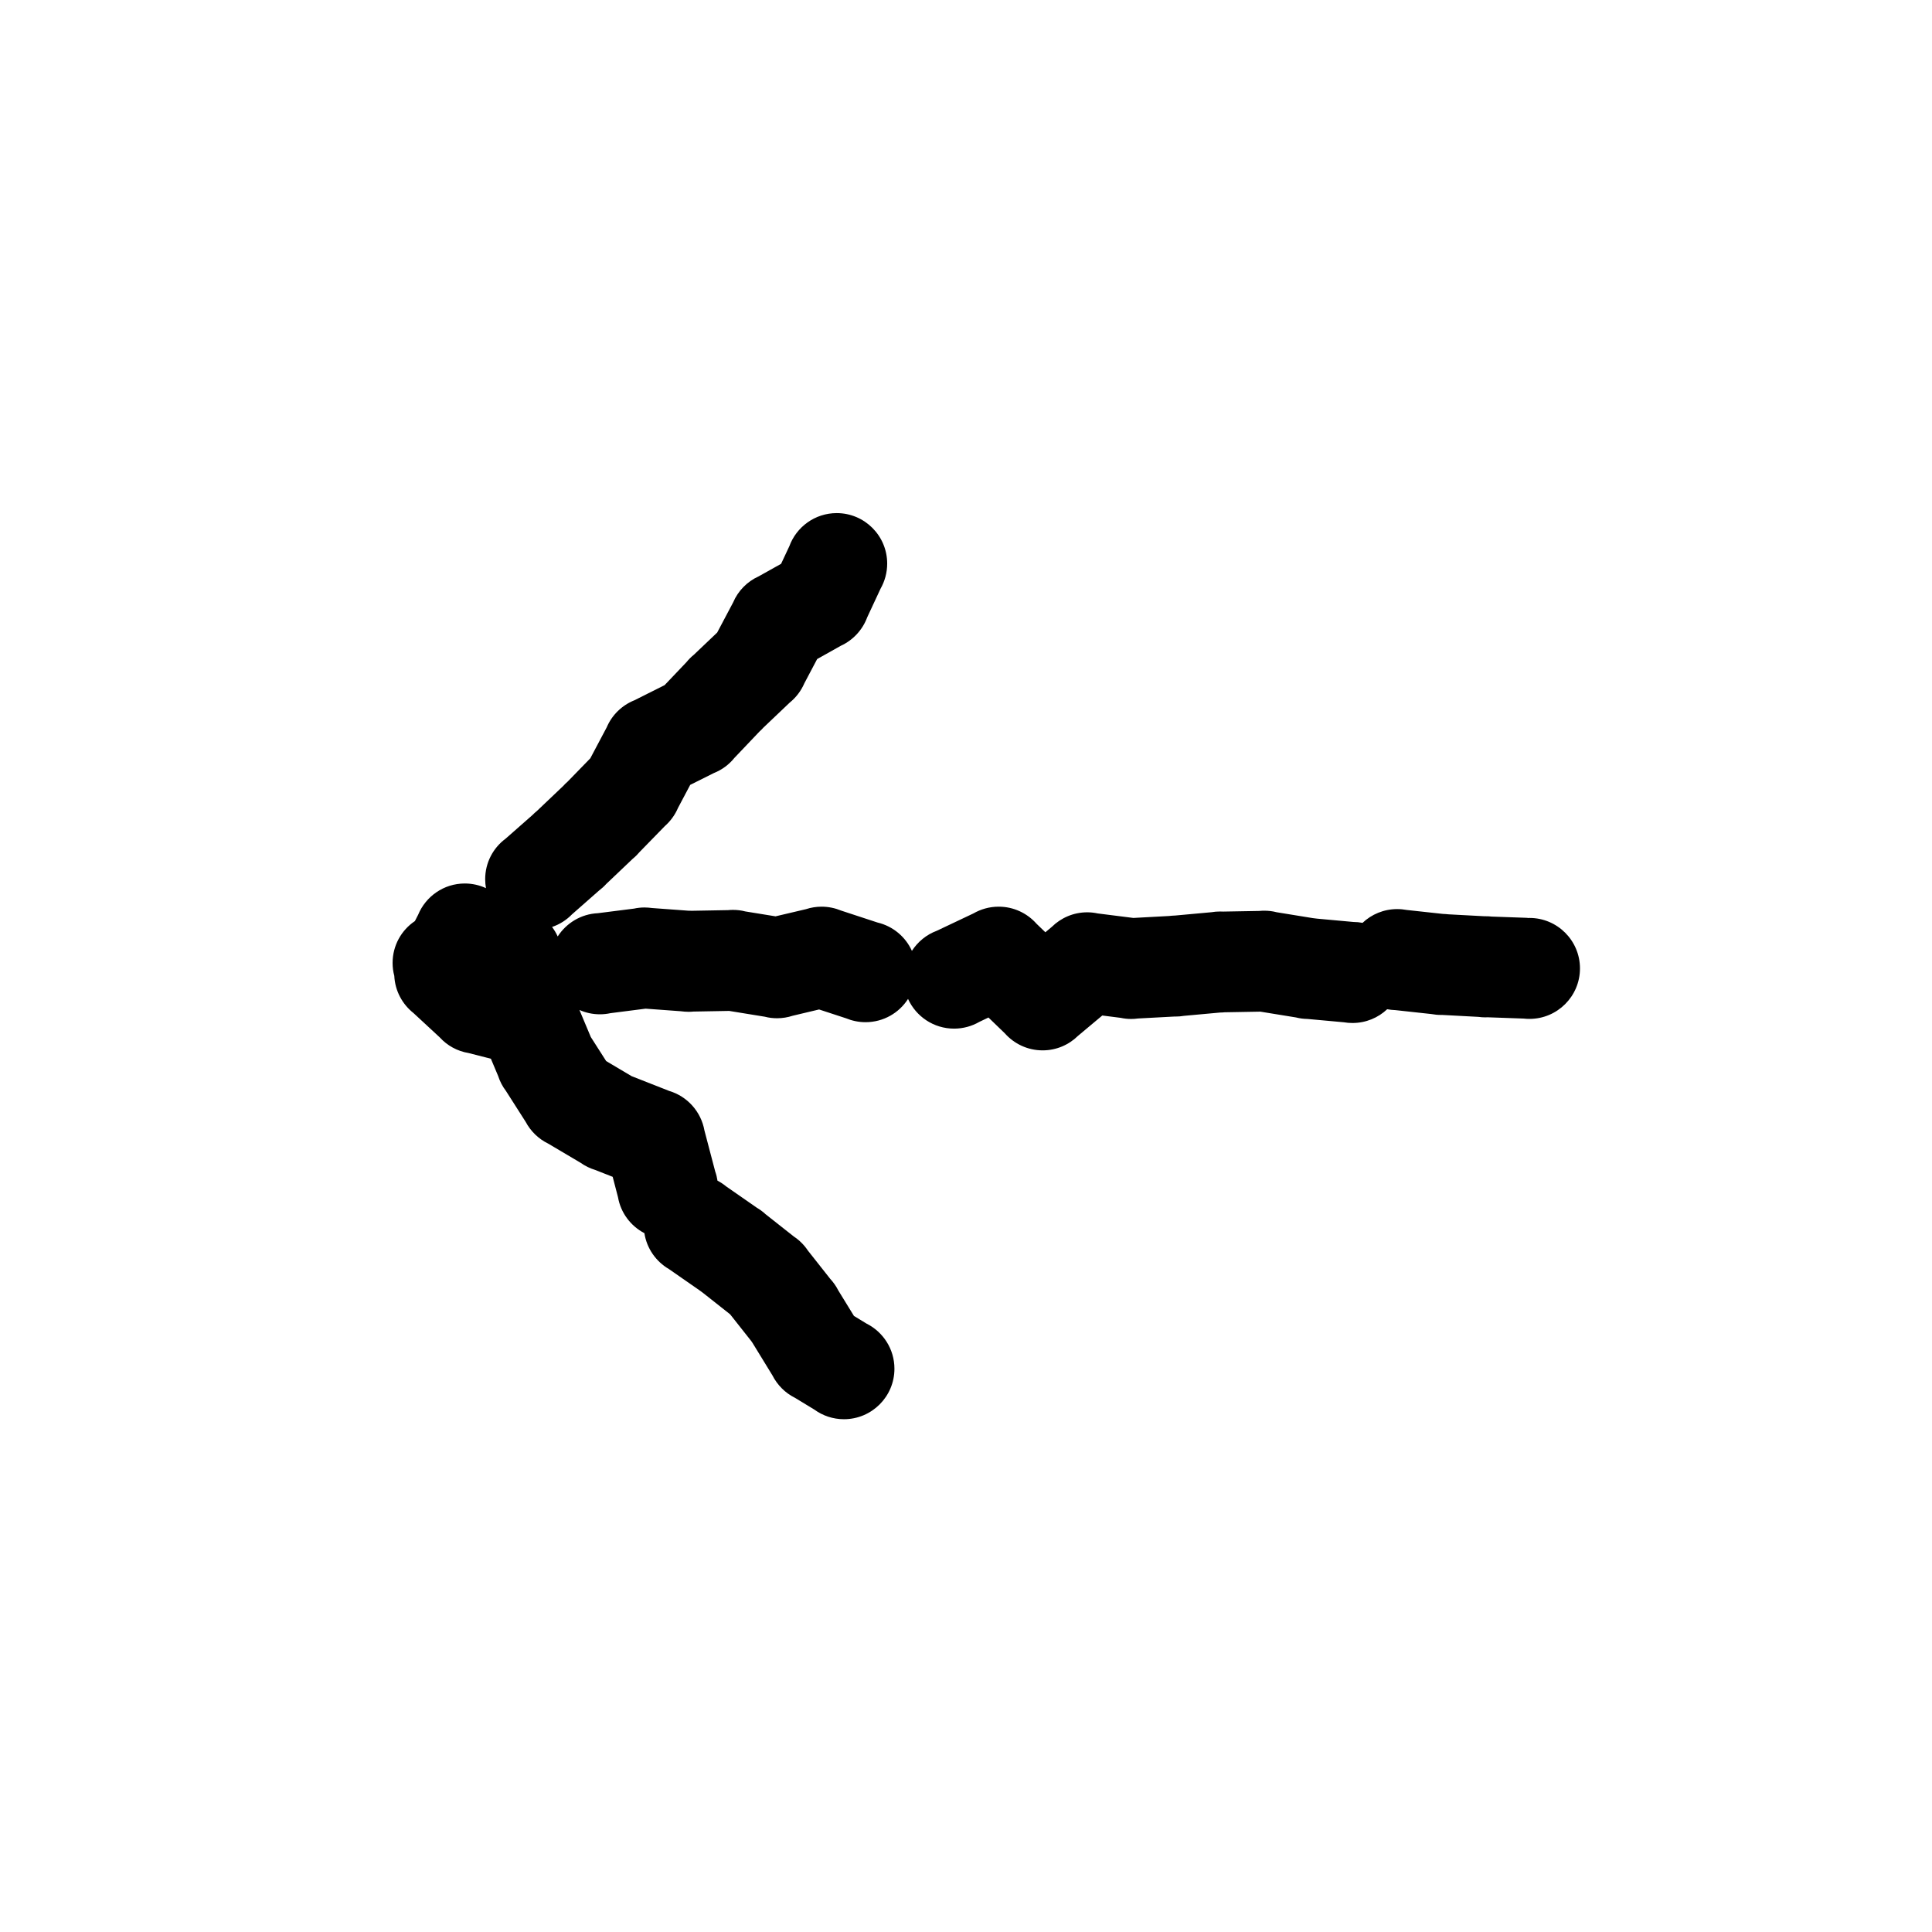
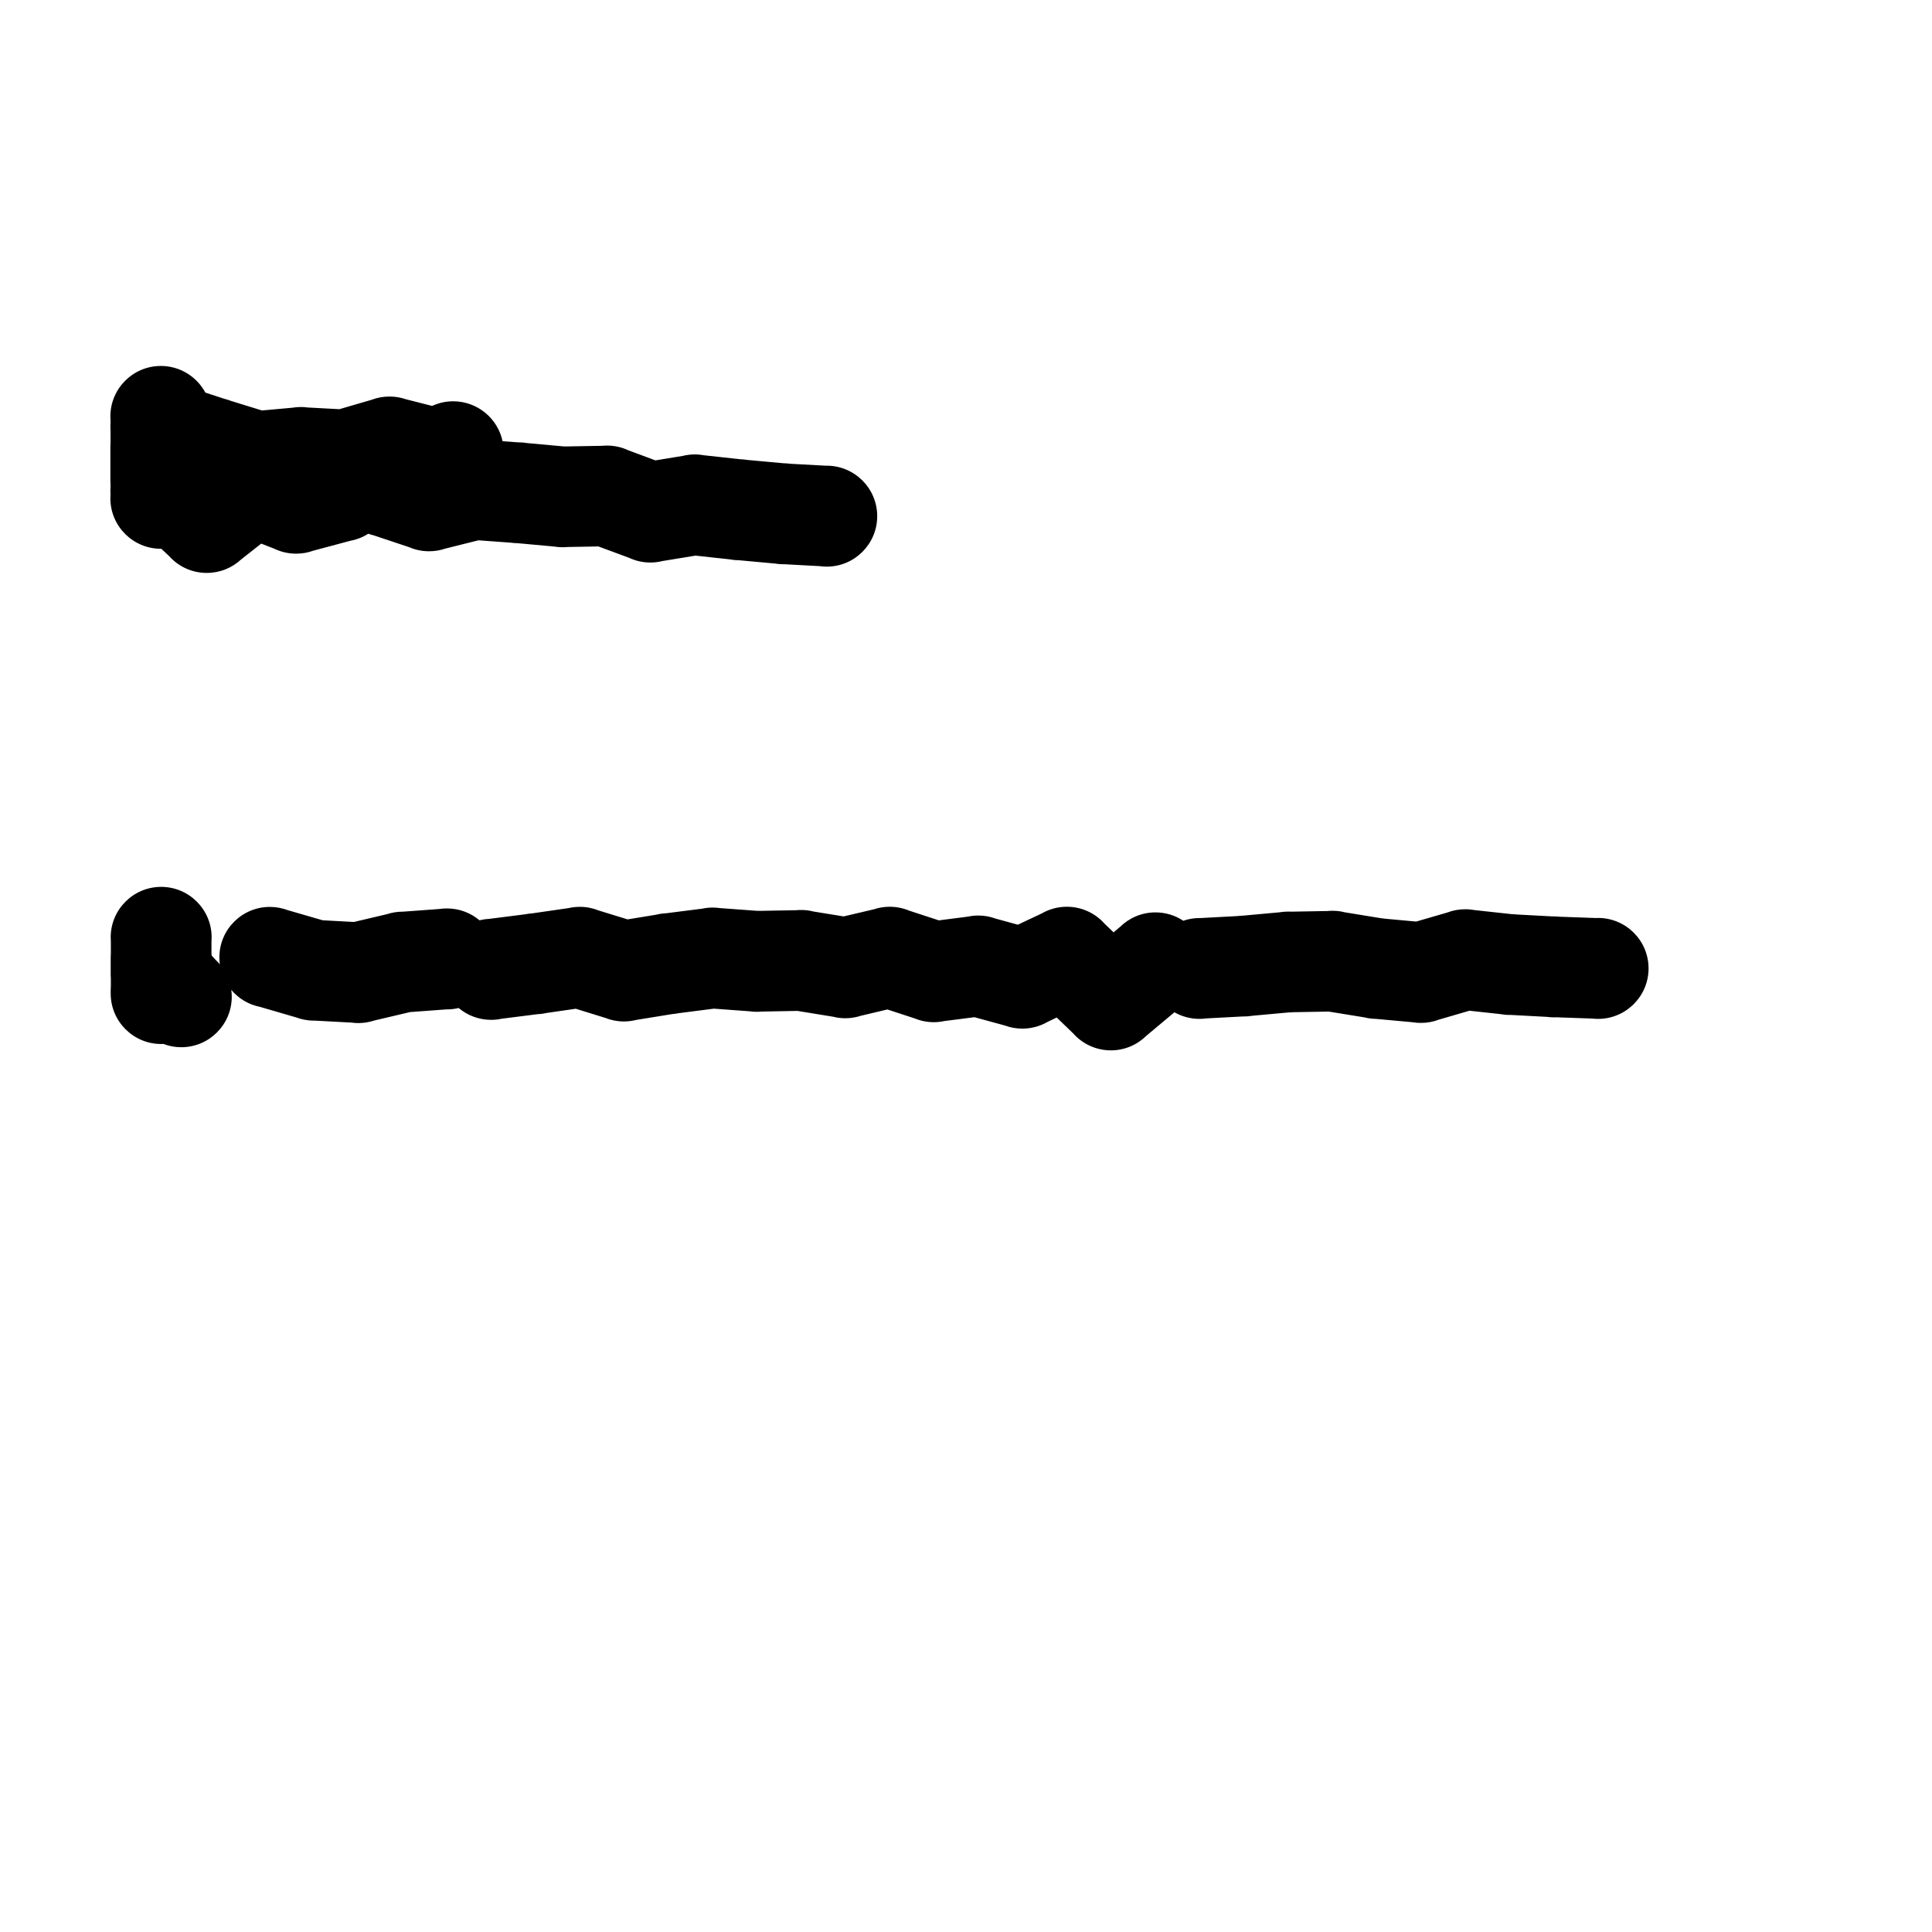
<svg xmlns="http://www.w3.org/2000/svg" viewBox="0 0 24 24" fill="currentColor" stroke="none">
-   <path d="M18.973,11.404c0.009,0 0.018,-0.001 0.027,-0.001c0.346,0 0.627,0.281 0.627,0.627c0,0.346 -0.281,0.627 -0.627,0.627c-0.025,0 -0.049,-0.001 -0.073,-0.004c-0.11,-0.004 -0.34,-0.012 -0.449,-0.016c-0.009,0 -0.018,0.001 -0.027,0.001c-0.029,0 -0.057,-0.002 -0.085,-0.006c-0.11,-0.006 -0.34,-0.019 -0.449,-0.024c-0.005,0 -0.011,0 -0.016,0c-0.041,0 -0.08,-0.004 -0.119,-0.011c-0.11,-0.012 -0.34,-0.037 -0.449,-0.049c-0.035,-0.001 -0.068,-0.005 -0.101,-0.011c-0.112,0.106 -0.264,0.171 -0.431,0.171c-0.037,0 -0.073,-0.003 -0.108,-0.009c-0.11,-0.01 -0.34,-0.031 -0.449,-0.041c-0.05,-0.001 -0.099,-0.007 -0.145,-0.019c-0.108,-0.018 -0.332,-0.054 -0.443,-0.072c-0.112,0.002 -0.335,0.006 -0.443,0.008c-0.018,0.002 -0.037,0.003 -0.055,0.003c-0.109,0.01 -0.339,0.031 -0.449,0.041c-0.035,0.006 -0.071,0.009 -0.108,0.009c-0.005,0 -0.011,0 -0.016,0c-0.109,0.006 -0.339,0.019 -0.449,0.024c-0.028,0.004 -0.056,0.006 -0.085,0.006c-0.045,0 -0.088,-0.005 -0.13,-0.014c-0.056,-0.007 -0.142,-0.018 -0.228,-0.029c-0.111,0.093 -0.236,0.198 -0.302,0.253c-0.113,0.111 -0.268,0.18 -0.439,0.18c-0.187,0 -0.355,-0.082 -0.47,-0.212c-0.046,-0.044 -0.123,-0.118 -0.203,-0.196c-0.044,0.021 -0.084,0.04 -0.113,0.054c-0.092,0.053 -0.199,0.084 -0.314,0.084c-0.254,0 -0.473,-0.151 -0.572,-0.369c-0.111,0.174 -0.306,0.289 -0.528,0.289c-0.086,0 -0.169,-0.018 -0.244,-0.049c-0.078,-0.026 -0.219,-0.072 -0.333,-0.109c-0.113,0.027 -0.251,0.059 -0.328,0.078c-0.061,0.02 -0.127,0.031 -0.194,0.031c-0.052,0 -0.103,-0.006 -0.152,-0.019c-0.108,-0.018 -0.332,-0.054 -0.443,-0.072c-0.112,0.002 -0.335,0.006 -0.443,0.008c-0.02,0.002 -0.041,0.003 -0.062,0.003c-0.033,0 -0.065,-0.003 -0.096,-0.007c-0.106,-0.008 -0.323,-0.024 -0.437,-0.032c-0.113,0.014 -0.331,0.042 -0.437,0.056c-0.042,0.009 -0.086,0.014 -0.13,0.014c-0.091,0 -0.177,-0.019 -0.255,-0.054c0.048,0.114 0.108,0.257 0.141,0.336c0.046,0.072 0.128,0.2 0.191,0.299c0.104,0.062 0.243,0.144 0.317,0.188c0.001,0 0.002,0.001 0.003,0.001c0.111,0.044 0.352,0.138 0.463,0.182c0.225,0.067 0.396,0.257 0.438,0.492c0.031,0.12 0.102,0.389 0.134,0.51c0.013,0.036 0.022,0.074 0.028,0.113c0.039,0.02 0.075,0.044 0.109,0.072c0.091,0.063 0.285,0.198 0.377,0.262c0.04,0.024 0.078,0.051 0.112,0.083c0.085,0.068 0.265,0.209 0.351,0.277c0.069,0.046 0.128,0.105 0.174,0.174c0.068,0.086 0.21,0.265 0.277,0.351c0.04,0.043 0.074,0.092 0.101,0.145c0.045,0.074 0.13,0.212 0.194,0.316c0.055,0.033 0.114,0.069 0.156,0.095c0.206,0.103 0.347,0.316 0.347,0.561c0,0.346 -0.281,0.627 -0.627,0.627c-0.137,0 -0.264,-0.044 -0.367,-0.119c-0.065,-0.04 -0.177,-0.107 -0.242,-0.147c-0.121,-0.06 -0.219,-0.159 -0.28,-0.279c-0.06,-0.098 -0.187,-0.306 -0.247,-0.403c-0.005,-0.007 -0.01,-0.014 -0.015,-0.022c-0.063,-0.08 -0.191,-0.242 -0.263,-0.333c-0.091,-0.072 -0.253,-0.2 -0.333,-0.263c-0.017,-0.012 -0.034,-0.024 -0.05,-0.037c-0.091,-0.063 -0.285,-0.198 -0.377,-0.262c-0.16,-0.093 -0.276,-0.256 -0.305,-0.446c-0.17,-0.089 -0.294,-0.252 -0.328,-0.447c-0.016,-0.06 -0.041,-0.156 -0.066,-0.253c-0.083,-0.033 -0.164,-0.064 -0.216,-0.085c-0.066,-0.02 -0.127,-0.05 -0.182,-0.089c-0.097,-0.057 -0.304,-0.18 -0.402,-0.238c-0.12,-0.058 -0.219,-0.154 -0.281,-0.271c-0.06,-0.094 -0.186,-0.291 -0.245,-0.384c-0.042,-0.055 -0.075,-0.118 -0.097,-0.186c-0.022,-0.052 -0.055,-0.132 -0.09,-0.214c-0.106,-0.027 -0.214,-0.054 -0.278,-0.071c-0.14,-0.023 -0.265,-0.093 -0.357,-0.194c-0.08,-0.074 -0.246,-0.228 -0.326,-0.302c-0.138,-0.109 -0.23,-0.275 -0.239,-0.463c-0.014,-0.051 -0.021,-0.105 -0.021,-0.16c0,-0.217 0.11,-0.408 0.277,-0.52c0.015,-0.029 0.029,-0.056 0.04,-0.078c0.094,-0.228 0.318,-0.389 0.58,-0.389c0.094,0 0.183,0.021 0.263,0.058c-0.006,-0.036 -0.01,-0.073 -0.01,-0.111c0,-0.206 0.099,-0.389 0.253,-0.503c0.082,-0.072 0.253,-0.222 0.334,-0.294c0.018,-0.018 0.036,-0.035 0.056,-0.051c0.08,-0.076 0.248,-0.235 0.327,-0.311c0.017,-0.019 0.035,-0.037 0.054,-0.053c0.067,-0.069 0.2,-0.206 0.282,-0.29c0.058,-0.11 0.155,-0.293 0.204,-0.385c0.065,-0.153 0.189,-0.274 0.344,-0.336c0.088,-0.044 0.262,-0.131 0.375,-0.188c0.082,-0.087 0.206,-0.217 0.27,-0.284c0.028,-0.034 0.059,-0.066 0.094,-0.094c0.069,-0.065 0.203,-0.193 0.289,-0.275c0.059,-0.111 0.151,-0.285 0.198,-0.374c0.061,-0.144 0.175,-0.26 0.317,-0.324c0.066,-0.037 0.18,-0.101 0.279,-0.156c0.037,-0.079 0.077,-0.165 0.103,-0.22c0.088,-0.239 0.318,-0.41 0.588,-0.41c0.346,0 0.627,0.281 0.627,0.627c0,0.113 -0.03,0.219 -0.082,0.311c-0.042,0.09 -0.124,0.266 -0.166,0.356c-0.058,0.157 -0.177,0.285 -0.328,0.354c-0.069,0.039 -0.192,0.108 -0.294,0.165c-0.055,0.104 -0.122,0.23 -0.159,0.301c-0.041,0.095 -0.104,0.177 -0.183,0.241c-0.08,0.076 -0.248,0.235 -0.327,0.311c-0.015,0.017 -0.031,0.033 -0.048,0.048c-0.076,0.08 -0.235,0.247 -0.311,0.327c-0.067,0.083 -0.154,0.148 -0.255,0.188c-0.069,0.035 -0.191,0.095 -0.294,0.147c-0.054,0.101 -0.116,0.219 -0.152,0.287c-0.037,0.087 -0.094,0.164 -0.164,0.226c-0.076,0.078 -0.234,0.24 -0.31,0.318c-0.027,0.032 -0.056,0.061 -0.089,0.088c-0.08,0.076 -0.248,0.235 -0.327,0.311c-0.028,0.031 -0.059,0.059 -0.092,0.084c-0.082,0.072 -0.253,0.222 -0.334,0.294c-0.068,0.07 -0.153,0.125 -0.248,0.157c0.027,0.037 0.051,0.076 0.07,0.118c0.107,-0.166 0.289,-0.279 0.499,-0.289c0.109,-0.014 0.339,-0.043 0.449,-0.057c0.042,-0.009 0.086,-0.014 0.13,-0.014c0.033,0 0.065,0.003 0.096,0.007c0.11,0.008 0.34,0.025 0.449,0.033c0.002,0 0.003,0 0.005,0c0.013,0 0.026,0 0.039,0.001c0.109,-0.002 0.339,-0.006 0.449,-0.008c0.02,-0.002 0.041,-0.003 0.062,-0.003c0.052,0 0.103,0.006 0.152,0.019c0.089,0.015 0.257,0.042 0.376,0.061c0.119,-0.028 0.288,-0.068 0.378,-0.089c0.061,-0.02 0.127,-0.031 0.194,-0.031c0.086,0 0.169,0.018 0.244,0.049c0.109,0.036 0.342,0.112 0.451,0.148c0.191,0.045 0.348,0.177 0.427,0.352c0.073,-0.113 0.181,-0.202 0.308,-0.249c0.109,-0.052 0.348,-0.164 0.456,-0.216c0.092,-0.053 0.199,-0.084 0.314,-0.084c0.187,0 0.355,0.082 0.47,0.212c0.027,0.026 0.066,0.064 0.11,0.106c0.032,-0.026 0.06,-0.05 0.081,-0.068c0.113,-0.111 0.268,-0.18 0.439,-0.18c0.045,0 0.088,0.005 0.13,0.014c0.108,0.014 0.331,0.042 0.443,0.056c0.112,-0.006 0.335,-0.018 0.442,-0.024c0.026,-0.003 0.052,-0.005 0.078,-0.006c0.109,-0.01 0.339,-0.031 0.449,-0.041c0.035,-0.006 0.071,-0.009 0.108,-0.009c0.013,0 0.026,0 0.039,0.001c0.109,-0.002 0.339,-0.006 0.449,-0.008c0.02,-0.002 0.041,-0.003 0.062,-0.003c0.052,0 0.103,0.006 0.152,0.019c0.11,0.018 0.34,0.056 0.449,0.073c0.019,0.002 0.038,0.004 0.057,0.007c0.11,0.01 0.34,0.031 0.449,0.041c0.038,0 0.076,0.004 0.113,0.011c0.112,-0.106 0.264,-0.171 0.431,-0.171c0.041,0 0.08,0.004 0.119,0.011c0.11,0.012 0.34,0.037 0.449,0.049c0.023,0.001 0.045,0.002 0.067,0.005c0.11,0.006 0.34,0.019 0.449,0.024c0.005,0 0.011,0 0.016,0c0.025,0 0.049,0.001 0.073,0.004c0.11,0.004 0.34,0.012 0.449,0.016z" />
+   <path d="M18.256,12.555c-0.119,0.035 -0.291,0.085 -0.381,0.111c-0.07,0.027 -0.145,0.041 -0.225,0.041c-0.037,0 -0.073,-0.003 -0.108,-0.009c-0.11,-0.01 -0.34,-0.031 -0.449,-0.041c-0.05,-0.001 -0.099,-0.007 -0.145,-0.019c-0.108,-0.018 -0.332,-0.054 -0.443,-0.072c-0.112,0.002 -0.335,0.006 -0.443,0.008c-0.018,0.002 -0.037,0.003 -0.055,0.003c-0.109,0.01 -0.339,0.031 -0.449,0.041c-0.035,0.006 -0.071,0.009 -0.108,0.009c-0.005,0 -0.011,0 -0.016,0c-0.109,0.006 -0.339,0.019 -0.449,0.024c-0.028,0.004 -0.056,0.006 -0.085,0.006c-0.113,0 -0.219,-0.03 -0.311,-0.082c-0.121,0.101 -0.274,0.229 -0.35,0.293c-0.113,0.111 -0.268,0.18 -0.439,0.18c-0.187,0 -0.355,-0.082 -0.47,-0.212c-0.046,-0.044 -0.123,-0.118 -0.203,-0.196c-0.044,0.021 -0.084,0.04 -0.113,0.054c-0.092,0.053 -0.199,0.084 -0.314,0.084c-0.075,0 -0.148,-0.013 -0.215,-0.038c-0.09,-0.024 -0.261,-0.071 -0.38,-0.104c-0.118,0.015 -0.286,0.036 -0.375,0.048c-0.042,0.009 -0.086,0.014 -0.13,0.014c-0.086,0 -0.169,-0.018 -0.244,-0.049c-0.078,-0.026 -0.219,-0.072 -0.333,-0.109c-0.113,0.027 -0.251,0.059 -0.328,0.078c-0.061,0.02 -0.127,0.031 -0.194,0.031c-0.052,0 -0.103,-0.006 -0.152,-0.019c-0.108,-0.018 -0.332,-0.054 -0.443,-0.072c-0.112,0.002 -0.335,0.006 -0.443,0.008c-0.02,0.002 -0.041,0.003 -0.062,0.003c-0.033,0 -0.065,-0.003 -0.096,-0.007c-0.106,-0.008 -0.323,-0.024 -0.437,-0.032c-0.113,0.014 -0.331,0.042 -0.437,0.056c-0.026,0.005 -0.052,0.009 -0.079,0.011c-0.109,0.018 -0.339,0.055 -0.449,0.073c-0.049,0.012 -0.1,0.019 -0.152,0.019c-0.083,0 -0.162,-0.016 -0.234,-0.045c-0.086,-0.027 -0.247,-0.076 -0.365,-0.113c-0.117,0.017 -0.274,0.04 -0.359,0.052c-0.036,0.008 -0.074,0.014 -0.112,0.015c-0.109,0.014 -0.339,0.043 -0.449,0.057c-0.042,0.009 -0.086,0.014 -0.13,0.014c-0.154,0 -0.295,-0.055 -0.404,-0.147c-0.047,0.011 -0.096,0.017 -0.146,0.017c-0.002,0 -0.003,0 -0.005,0c-0.109,0.008 -0.339,0.025 -0.449,0.033c-0.001,0 -0.002,0 -0.002,0c-0.109,0.026 -0.34,0.08 -0.45,0.106c-0.061,0.02 -0.127,0.031 -0.194,0.031c-0.029,0 -0.057,-0.002 -0.085,-0.006c-0.11,-0.006 -0.34,-0.019 -0.449,-0.024c-0.005,0 -0.011,0 -0.016,0c-0.079,0 -0.155,-0.015 -0.225,-0.041c-0.11,-0.032 -0.341,-0.099 -0.45,-0.131c-0.141,-0.028 -0.264,-0.104 -0.354,-0.21c0.004,0.028 0.006,0.056 0.006,0.085c0,0.346 -0.281,0.627 -0.627,0.627c-0.078,0 -0.153,-0.014 -0.222,-0.041c-0.009,0 -0.018,0.001 -0.028,0.001c-0.346,0 -0.627,-0.281 -0.627,-0.627c0,-0.007 0,-0.013 0,-0.02c0,-0.007 0,-0.013 0,-0.02c0,-0.017 0.001,-0.034 0.002,-0.05c0,-0.028 0,-0.059 0,-0.089c-0.001,-0.017 -0.002,-0.033 -0.002,-0.05c0,-0.002 0,-0.003 0,-0.005c0,-0.002 0,-0.003 0,-0.005c0,-0.002 0,-0.003 0,-0.005c0,-0.002 0,-0.003 0,-0.005c0,-0.002 0,-0.003 0,-0.005c0,-0.002 0,-0.003 0,-0.005c0,-0.003 0,-0.007 0,-0.01c0,-0.003 0,-0.007 0,-0.01c0,-0.002 0,-0.003 0,-0.005c0,-0.002 0,-0.003 0,-0.005c0,-0.003 0,-0.007 0,-0.01c0,-0.003 0,-0.007 0,-0.01c0,-0.002 0,-0.003 0,-0.005c0,-0.002 0,-0.003 0,-0.005c0,-0.008 0,-0.017 0,-0.025c0,-0.008 0,-0.017 0,-0.025c0,-0.002 0,-0.003 0,-0.005c0,-0.002 0,-0.003 0,-0.005c0,-0.002 0,-0.003 0,-0.005c0,-0.002 0,-0.003 0,-0.005c0,-0.002 0,-0.003 0,-0.005c0,-0.002 0,-0.003 0,-0.005c0,-0.002 0,-0.003 0,-0.005c0,-0.002 0,-0.003 0,-0.005c0,-0.002 0,-0.003 0,-0.005c0,-0.002 0,-0.003 0,-0.005c0,-0.002 0,-0.003 0,-0.005c0,-0.002 0,-0.003 0,-0.005c0,-0.003 0,-0.007 0,-0.01c0,-0.003 0,-0.007 0,-0.01c0,-0.017 0.001,-0.034 0.002,-0.05c0,-0.056 0,-0.11 0,-0.149c-0.001,-0.017 -0.002,-0.033 -0.002,-0.05c0,-0.346 0.281,-0.627 0.627,-0.627c0.346,0 0.627,0.281 0.627,0.627c0,0.017 -0.001,0.034 -0.002,0.05c0,0.039 0,0.093 0,0.149c0.001,0.009 0.001,0.018 0.002,0.027c0.018,0.019 0.034,0.037 0.048,0.052c0.019,0.018 0.037,0.037 0.054,0.056c-0.004,-0.028 -0.006,-0.056 -0.006,-0.085c0,-0.346 0.281,-0.627 0.627,-0.627c0.079,0 0.155,0.015 0.225,0.041c0.103,0.03 0.316,0.092 0.431,0.125c0.102,0.006 0.278,0.015 0.388,0.021c0.118,-0.028 0.313,-0.074 0.412,-0.097c0.061,-0.02 0.127,-0.031 0.194,-0.031c0.002,0 0.003,0 0.005,0c0.109,-0.008 0.339,-0.025 0.449,-0.033c0.031,-0.005 0.064,-0.007 0.096,-0.007c0.154,0 0.295,0.055 0.404,0.147c0.038,-0.009 0.077,-0.015 0.117,-0.017c0.109,-0.014 0.339,-0.043 0.449,-0.057c0.029,-0.006 0.059,-0.01 0.09,-0.012c0.109,-0.016 0.339,-0.049 0.449,-0.065c0.045,-0.01 0.093,-0.016 0.141,-0.016c0.083,0 0.162,0.016 0.234,0.045c0.084,0.026 0.242,0.075 0.36,0.111c0.117,-0.019 0.27,-0.044 0.354,-0.058c0.04,-0.01 0.081,-0.016 0.123,-0.018c0.109,-0.014 0.339,-0.043 0.449,-0.057c0.042,-0.009 0.086,-0.014 0.13,-0.014c0.033,0 0.065,0.003 0.096,0.007c0.11,0.008 0.34,0.025 0.449,0.033c0.002,0 0.003,0 0.005,0c0.013,0 0.026,0 0.039,0.001c0.109,-0.002 0.339,-0.006 0.449,-0.008c0.02,-0.002 0.041,-0.003 0.062,-0.003c0.052,0 0.103,0.006 0.152,0.019c0.089,0.015 0.257,0.042 0.376,0.061c0.119,-0.028 0.288,-0.068 0.378,-0.089c0.061,-0.02 0.127,-0.031 0.194,-0.031c0.086,0 0.169,0.018 0.244,0.049c0.086,0.028 0.248,0.081 0.367,0.12c0.117,-0.015 0.274,-0.035 0.359,-0.046c0.042,-0.009 0.086,-0.014 0.13,-0.014c0.075,0 0.148,0.013 0.215,0.038c0.066,0.018 0.176,0.048 0.277,0.076c0.107,-0.05 0.227,-0.107 0.295,-0.139c0.092,-0.053 0.199,-0.084 0.314,-0.084c0.187,0 0.355,0.082 0.47,0.212c0.027,0.026 0.066,0.064 0.11,0.106c0.032,-0.026 0.06,-0.05 0.081,-0.068c0.113,-0.111 0.268,-0.18 0.439,-0.18c0.128,0 0.247,0.038 0.346,0.104c0.064,-0.022 0.133,-0.034 0.204,-0.034c0.005,0 0.011,0 0.016,0c0.109,-0.006 0.339,-0.019 0.449,-0.024c0.026,-0.003 0.052,-0.005 0.078,-0.006c0.109,-0.01 0.339,-0.031 0.449,-0.041c0.035,-0.006 0.071,-0.009 0.108,-0.009c0.013,0 0.026,0 0.039,0.001c0.109,-0.002 0.339,-0.006 0.449,-0.008c0.02,-0.002 0.041,-0.003 0.062,-0.003c0.052,0 0.103,0.006 0.152,0.019c0.11,0.018 0.34,0.056 0.449,0.073c0.019,0.002 0.038,0.004 0.057,0.007c0.091,0.008 0.262,0.024 0.381,0.035c0.119,-0.035 0.295,-0.086 0.386,-0.112c0.07,-0.027 0.145,-0.041 0.225,-0.041c0.041,0 0.08,0.004 0.119,0.011c0.11,0.012 0.34,0.037 0.449,0.049c0.023,0.001 0.045,0.002 0.067,0.005c0.11,0.006 0.34,0.019 0.449,0.024c0.005,0 0.011,0 0.016,0c0.025,0 0.049,0.001 0.073,0.004c0.11,0.004 0.34,0.012 0.449,0.016c0.009,0 0.018,-0.001 0.027,-0.001c0.346,0 0.627,0.281 0.627,0.627c0,0.346 -0.281,0.627 -0.627,0.627c-0.025,0 -0.049,-0.001 -0.073,-0.004c-0.11,-0.004 -0.34,-0.012 -0.449,-0.016c-0.009,0 -0.018,0.001 -0.027,0.001c-0.029,0 -0.057,-0.002 -0.085,-0.006c-0.11,-0.006 -0.34,-0.019 -0.449,-0.024c-0.005,0 -0.011,0 -0.016,0c-0.041,0 -0.08,-0.004 -0.119,-0.011c-0.089,-0.01 -0.257,-0.028 -0.376,-0.041zM8.647,6.901c-0.118,0.019 -0.315,0.052 -0.415,0.068c-0.049,0.012 -0.1,0.019 -0.152,0.019c-0.095,0 -0.185,-0.021 -0.266,-0.059c-0.09,-0.033 -0.263,-0.098 -0.381,-0.141c-0.119,0.002 -0.291,0.005 -0.382,0.007c-0.02,0.002 -0.041,0.003 -0.062,0.003c-0.037,0 -0.073,-0.003 -0.108,-0.009c-0.11,-0.01 -0.34,-0.031 -0.449,-0.041c-0.03,0 -0.06,-0.003 -0.09,-0.007c-0.095,-0.007 -0.28,-0.02 -0.399,-0.029c-0.121,0.03 -0.315,0.079 -0.412,0.103c-0.063,0.022 -0.131,0.033 -0.202,0.033c-0.088,0 -0.171,-0.018 -0.247,-0.051c-0.107,-0.036 -0.334,-0.111 -0.441,-0.147c-0.022,-0.005 -0.044,-0.012 -0.066,-0.02c-0.067,0.043 -0.143,0.073 -0.224,0.088c-0.111,0.03 -0.348,0.093 -0.46,0.123c-0.066,0.024 -0.138,0.037 -0.212,0.037c-0.099,0 -0.192,-0.023 -0.275,-0.063c-0.04,-0.016 -0.097,-0.038 -0.159,-0.062c-0.097,0.076 -0.194,0.153 -0.25,0.197c-0.112,0.104 -0.262,0.167 -0.427,0.167c-0.185,0 -0.351,-0.08 -0.465,-0.207c-0.025,-0.024 -0.06,-0.056 -0.099,-0.093c-0.002,0 -0.004,0 -0.006,0c-0.346,0 -0.627,-0.281 -0.627,-0.627c0,-0.015 0.001,-0.03 0.002,-0.045c-0.001,-0.015 -0.002,-0.03 -0.002,-0.045c0,-0.017 0.001,-0.034 0.002,-0.05c0,-0.01 0,-0.02 0,-0.029c-0.001,-0.017 -0.002,-0.033 -0.002,-0.05c0,-0.007 0,-0.013 0,-0.02c0,-0.007 0,-0.013 0,-0.02c0,-0.003 0,-0.007 0,-0.01c0,-0.003 0,-0.007 0,-0.01c0,-0.002 0,-0.003 0,-0.005c0,-0.002 0,-0.003 0,-0.005c0,-0.005 0,-0.01 0,-0.015c0,-0.005 0,-0.01 0,-0.015c0,-0.007 0,-0.013 0,-0.02c0,-0.007 0,-0.013 0,-0.02c0,-0.008 0,-0.017 0,-0.025c0,-0.008 0,-0.017 0,-0.025c0,-0.007 0,-0.013 0,-0.02c0,-0.007 0,-0.013 0,-0.02c0,-0.002 0,-0.003 0,-0.005c0,-0.002 0,-0.003 0,-0.005c0,-0.002 0,-0.003 0,-0.005c0,-0.002 0,-0.003 0,-0.005c0,-0.007 0,-0.013 0,-0.02c0,-0.007 0,-0.013 0,-0.02c0,-0.007 0,-0.013 0,-0.02c0,-0.007 0,-0.013 0,-0.02c0,-0.002 0,-0.003 0,-0.005c0,-0.002 0,-0.003 0,-0.005c0,-0.002 0,-0.003 0,-0.005c0,-0.002 0,-0.003 0,-0.005c0,-0.003 0,-0.007 0,-0.01c0,-0.003 0,-0.007 0,-0.01c0,-0.003 0,-0.007 0,-0.01c0,-0.003 0,-0.007 0,-0.01c0,-0.003 0,-0.007 0,-0.01c0,-0.003 0,-0.007 0,-0.01c0,-0.002 0,-0.003 0,-0.005c0,-0.002 0,-0.003 0,-0.005c0,-0.017 0.001,-0.034 0.002,-0.05c0,-0.043 0,-0.097 0,-0.149c-0.001,-0.017 -0.002,-0.033 -0.002,-0.05c0,-0.017 0.001,-0.034 0.002,-0.05c0,-0.01 0,-0.02 0,-0.029c-0.001,-0.017 -0.002,-0.033 -0.002,-0.05c0,-0.346 0.281,-0.627 0.627,-0.627c0.239,0 0.447,0.134 0.553,0.331c0.088,0.029 0.176,0.058 0.232,0.076c0.031,0.007 0.06,0.017 0.089,0.028c0.09,0.028 0.263,0.081 0.382,0.118c0.119,-0.011 0.287,-0.026 0.376,-0.034c0.035,-0.006 0.071,-0.009 0.108,-0.009c0.029,0 0.057,0.002 0.085,0.006c0.093,0.005 0.274,0.015 0.393,0.021c0.119,-0.035 0.304,-0.088 0.398,-0.116c0.07,-0.027 0.145,-0.041 0.225,-0.041c0.072,0 0.141,0.012 0.205,0.034c0.076,0.019 0.21,0.053 0.322,0.082c0.006,-0.002 0.011,-0.004 0.017,-0.006c0.076,-0.033 0.159,-0.051 0.247,-0.051c0.301,0 0.553,0.213 0.613,0.496c0.074,0.005 0.144,0.011 0.192,0.014c0.002,0 0.003,0 0.005,0c0.037,0 0.073,0.003 0.108,0.009c0.11,0.01 0.34,0.031 0.449,0.041c0.011,0 0.022,0.001 0.032,0.001c0.109,-0.002 0.339,-0.006 0.449,-0.008c0.02,-0.002 0.041,-0.003 0.062,-0.003c0.095,0 0.185,0.021 0.266,0.059c0.079,0.029 0.223,0.083 0.336,0.125c0.114,-0.019 0.256,-0.042 0.336,-0.055c0.049,-0.012 0.1,-0.019 0.152,-0.019c0.041,0 0.08,0.004 0.119,0.011c0.11,0.012 0.34,0.037 0.449,0.049c0.031,0.001 0.06,0.004 0.09,0.009c0.11,0.01 0.34,0.031 0.449,0.041c0.027,0 0.053,0.002 0.079,0.006c0.108,0.006 0.332,0.018 0.439,0.024c0.005,0 0.01,0 0.015,0c0.346,0 0.627,0.281 0.627,0.627c0,0.346 -0.281,0.627 -0.627,0.627c-0.029,0 -0.058,-0.002 -0.086,-0.006c-0.108,-0.006 -0.332,-0.018 -0.439,-0.024c-0.005,0 -0.01,0 -0.015,0c-0.037,0 -0.073,-0.003 -0.108,-0.009c-0.11,-0.01 -0.34,-0.031 -0.449,-0.041c-0.038,0 -0.076,-0.004 -0.112,-0.011c-0.099,-0.011 -0.297,-0.032 -0.414,-0.045z" />
</svg>
